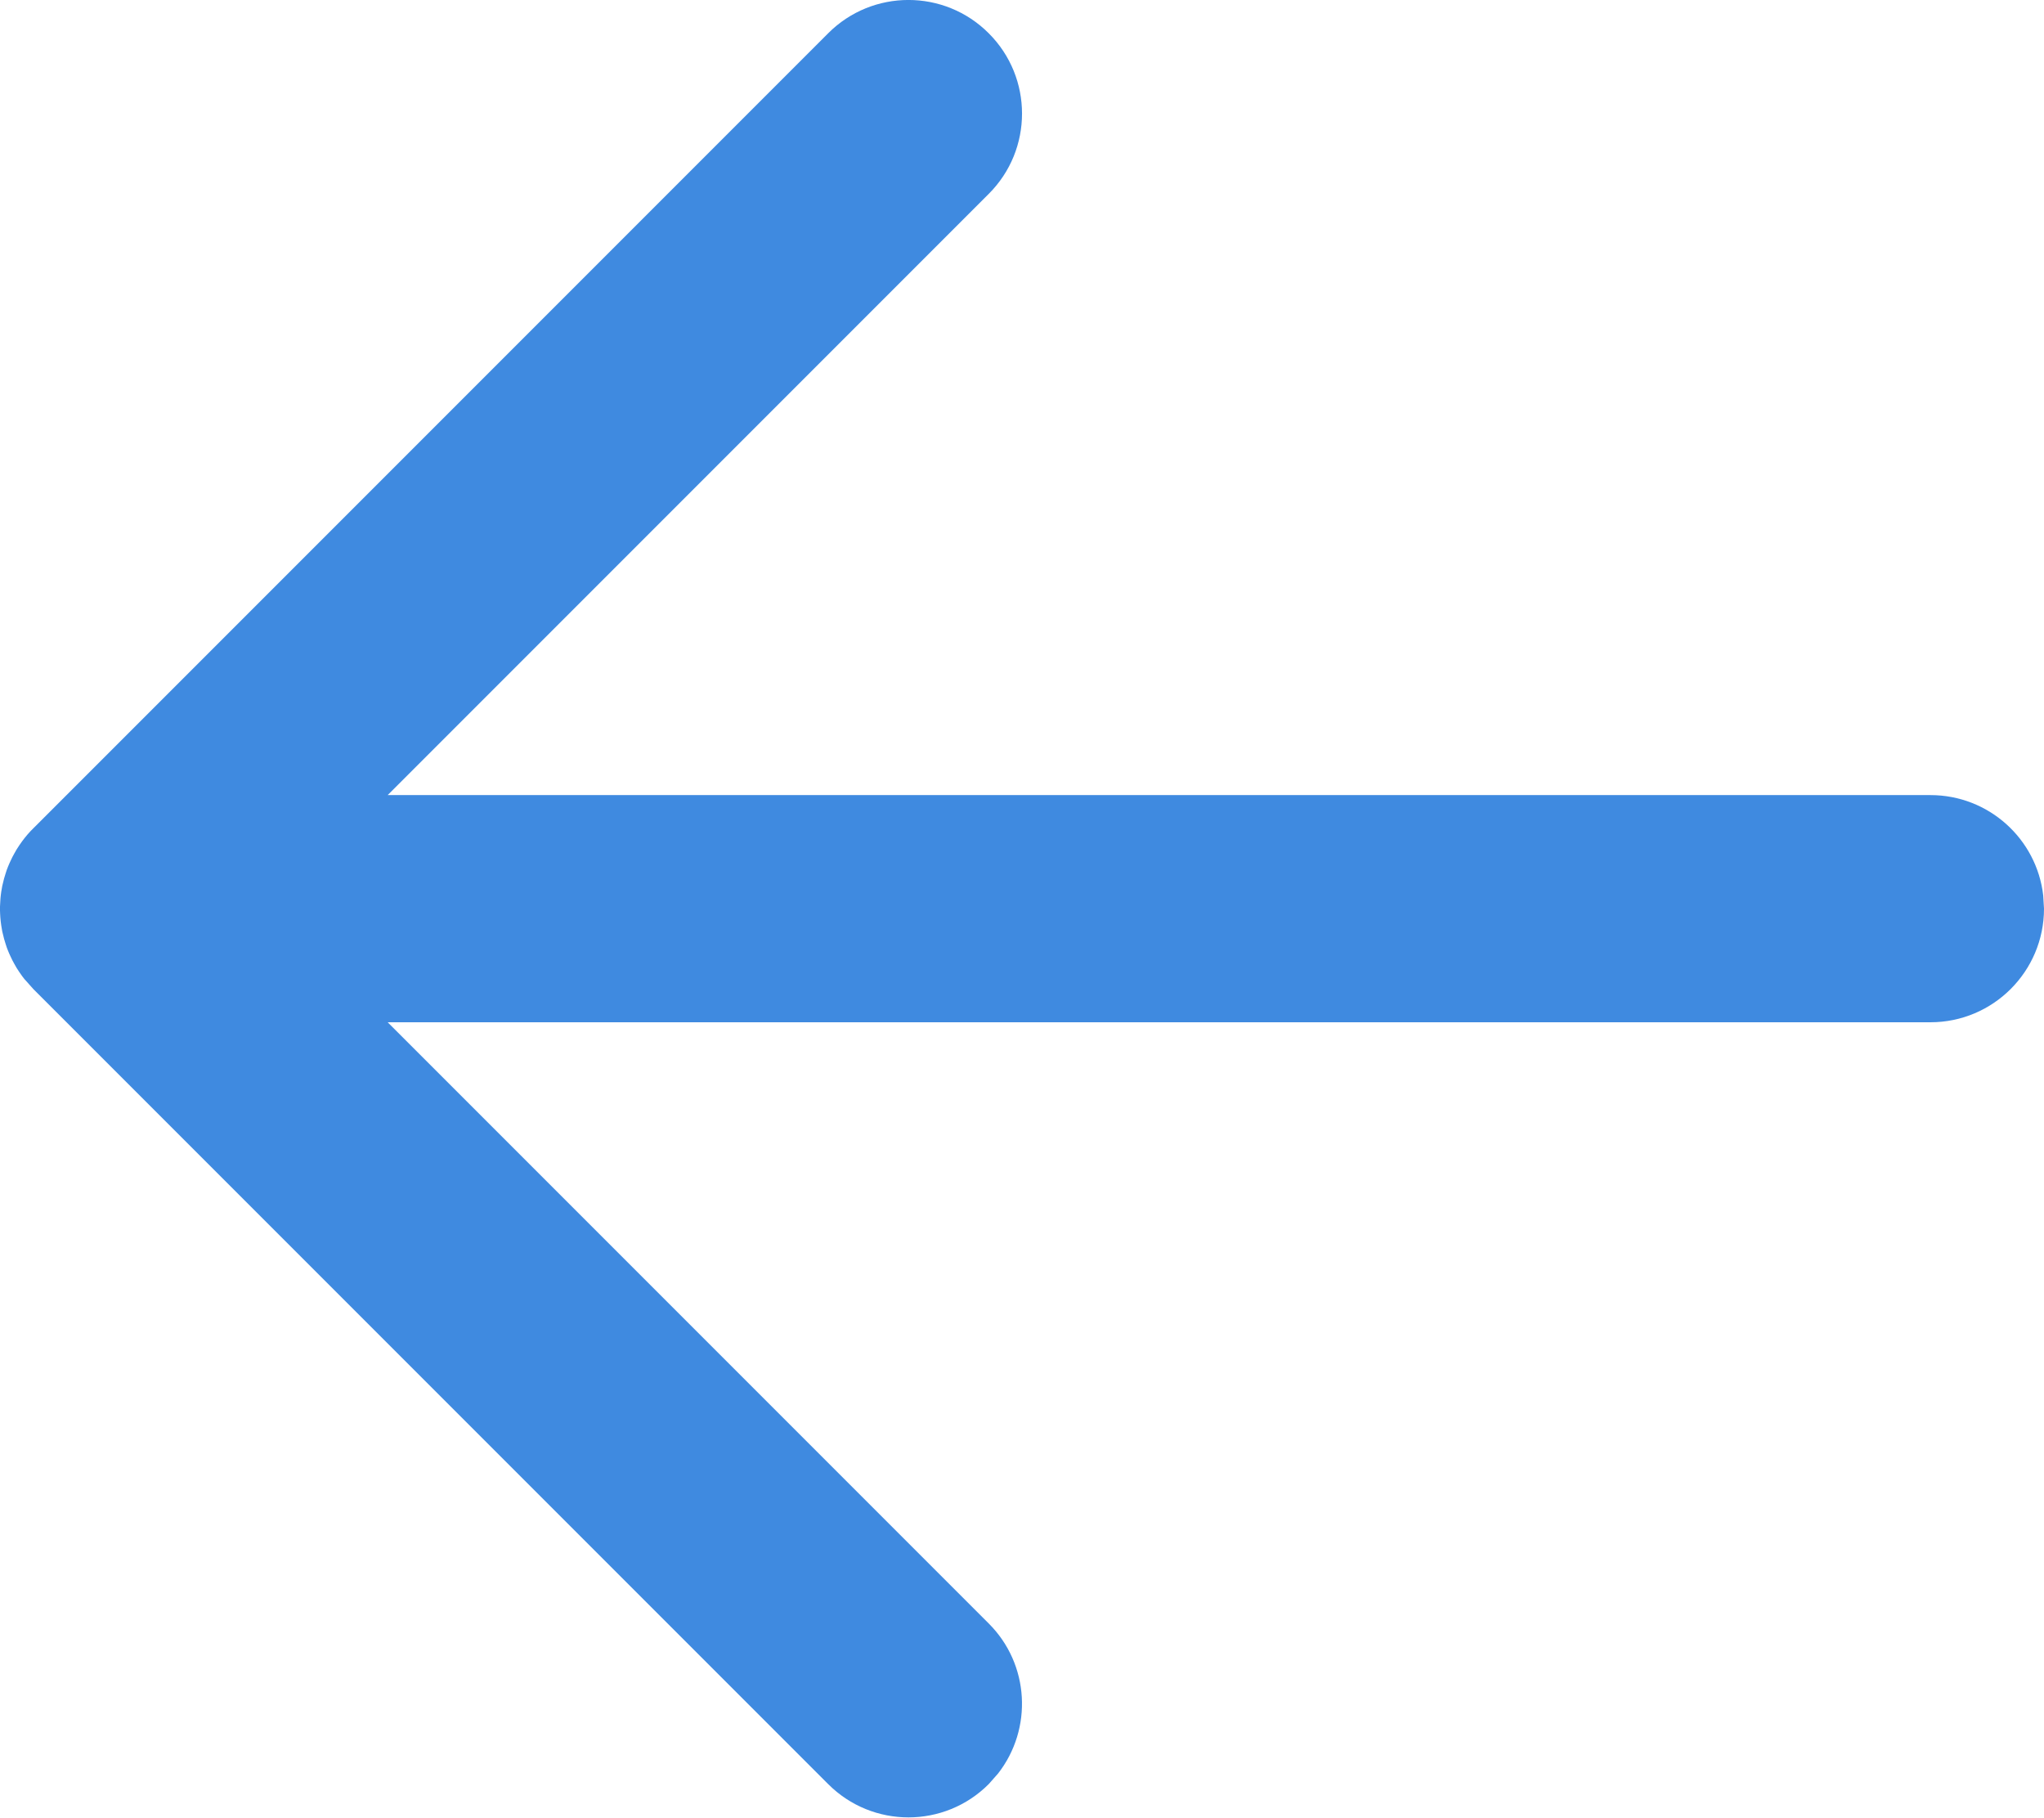
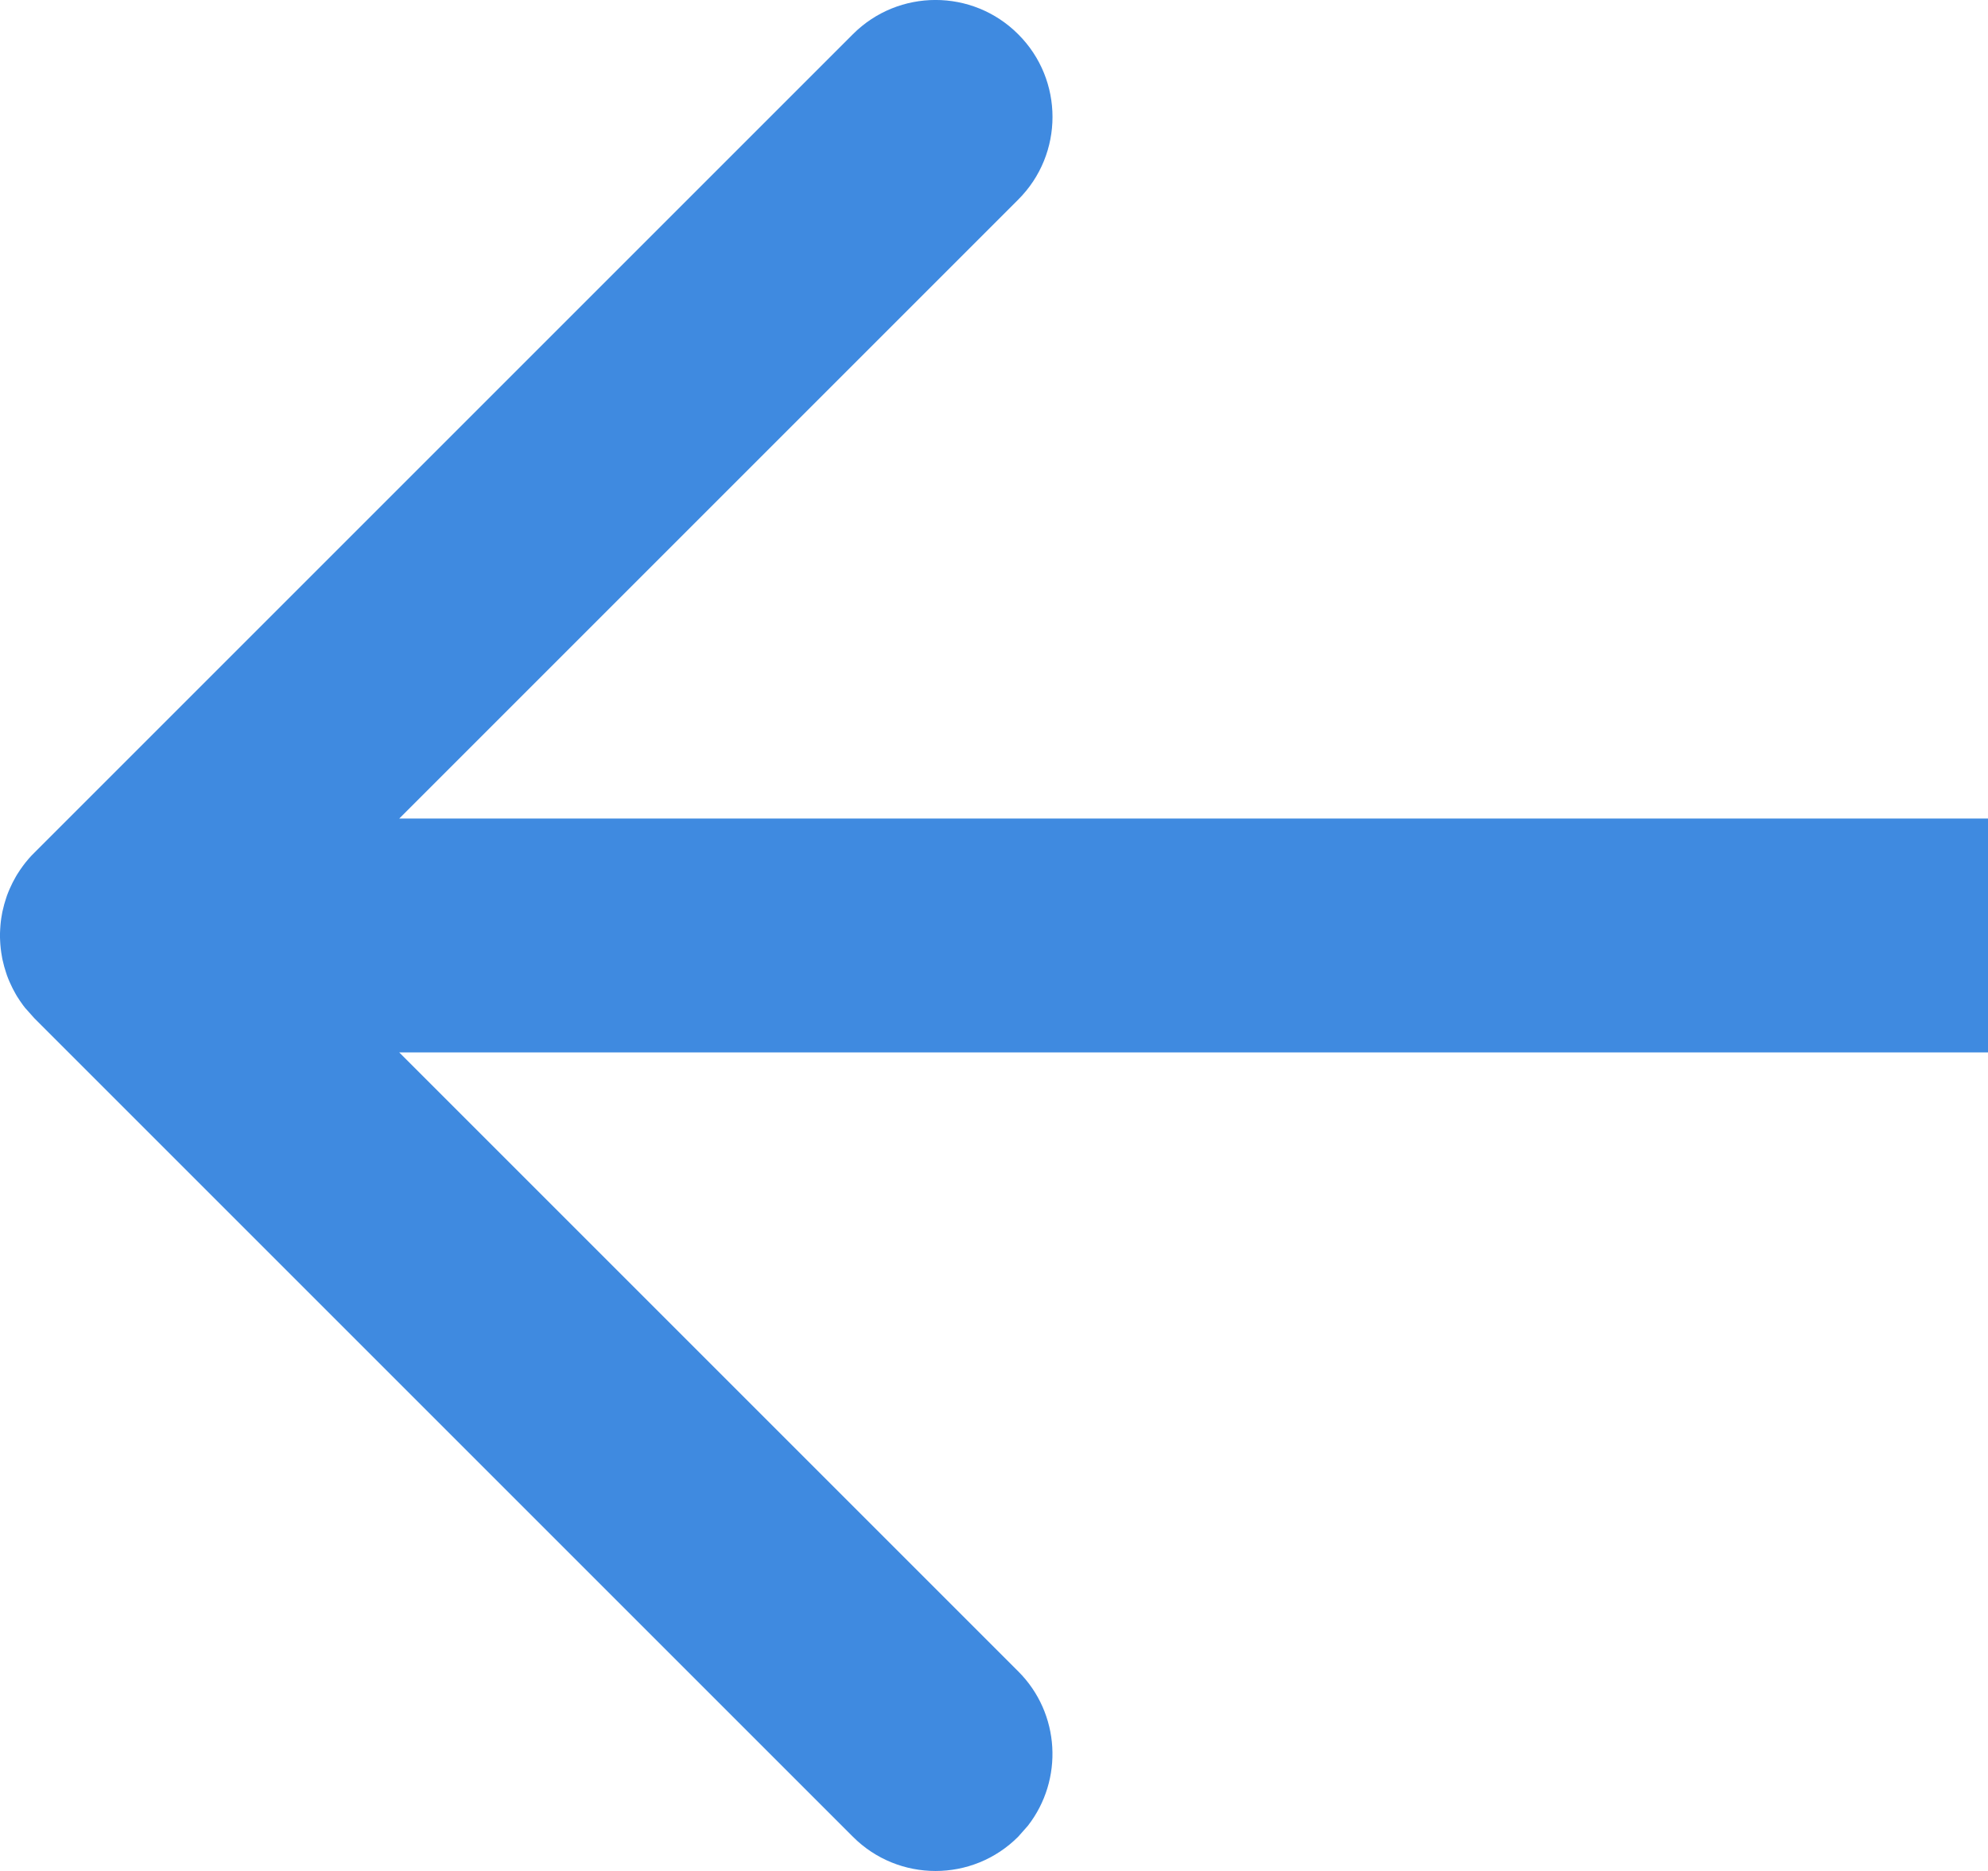
- <svg xmlns="http://www.w3.org/2000/svg" width="18" height="16" viewBox="0 0 18 16" fill="none">
+ <svg xmlns="http://www.w3.org/2000/svg" width="17" height="16" viewBox="0 0 17 16" fill="none">
  <path d="M7.293 0.293C7.683 -0.098 8.317 -0.098 8.707 0.293C9.098 0.683 9.098 1.317 8.707 1.707L3.414 7H17C17.513 7 17.936 7.386 17.993 7.883L18 8C18 8.552 17.552 9 17 9H3.414L8.707 14.293C9.068 14.653 9.095 15.221 8.79 15.613L8.707 15.707C8.317 16.098 7.683 16.098 7.293 15.707L0.293 8.707L0.22 8.625C0.217 8.623 0.215 8.62 0.213 8.617C0.207 8.61 0.202 8.603 0.196 8.595C0.178 8.571 0.162 8.546 0.146 8.521C0.139 8.509 0.131 8.496 0.125 8.484C0.114 8.464 0.103 8.444 0.094 8.423C0.086 8.406 0.078 8.389 0.071 8.371C0.063 8.352 0.056 8.332 0.05 8.312C0.045 8.297 0.04 8.281 0.036 8.266C0.03 8.244 0.025 8.223 0.02 8.201C0.017 8.183 0.014 8.166 0.011 8.148C0.004 8.1 0 8.051 0 8L0.004 8.089C0.002 8.066 0.001 8.043 0 8.019L0 8C0 7.994 6.03044e-05 7.987 0 7.981C0.001 7.958 0.002 7.934 0.004 7.911C0.006 7.89 0.008 7.87 0.011 7.851C0.014 7.834 0.017 7.817 0.02 7.799C0.025 7.777 0.03 7.756 0.036 7.734C0.04 7.719 0.045 7.703 0.05 7.688C0.056 7.668 0.063 7.648 0.071 7.629C0.078 7.611 0.086 7.594 0.094 7.577C0.103 7.556 0.114 7.536 0.125 7.516C0.131 7.504 0.139 7.491 0.146 7.479C0.162 7.454 0.178 7.429 0.196 7.405C0.225 7.366 0.257 7.328 0.293 7.293L0.213 7.383C0.238 7.352 0.264 7.321 0.293 7.293L7.293 0.293Z" fill="#3F8AE0" />
</svg>
